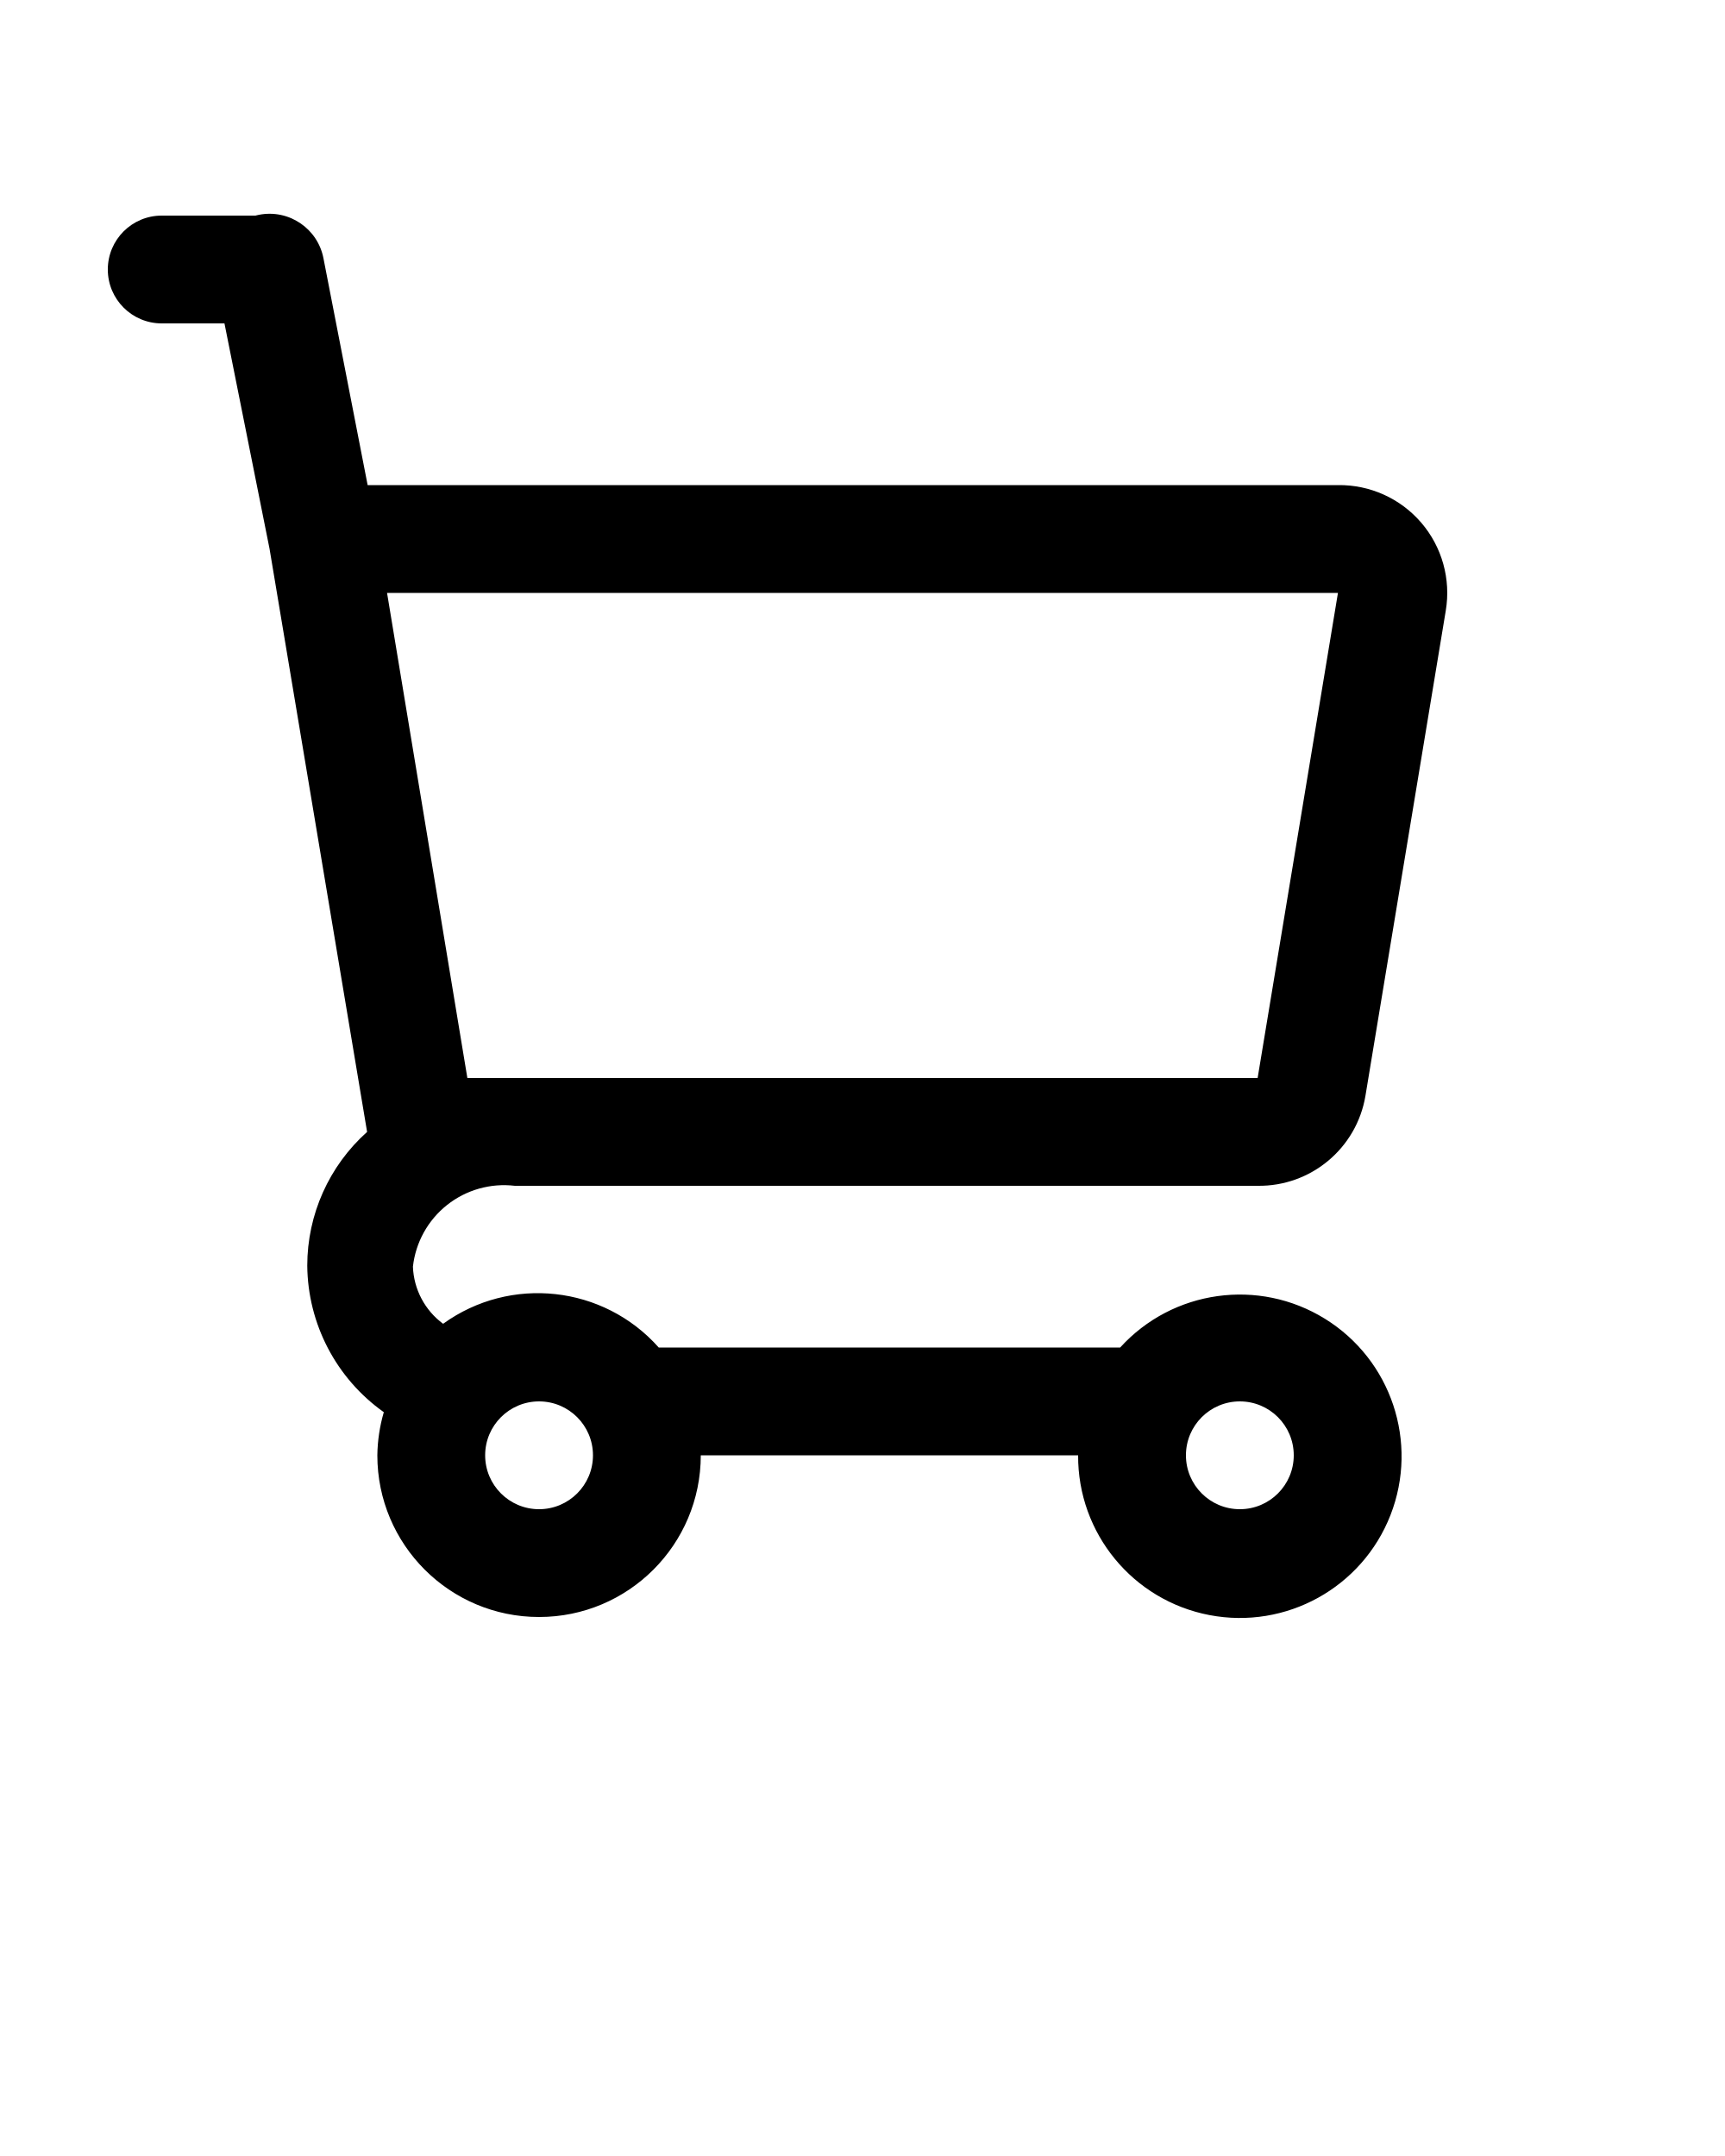
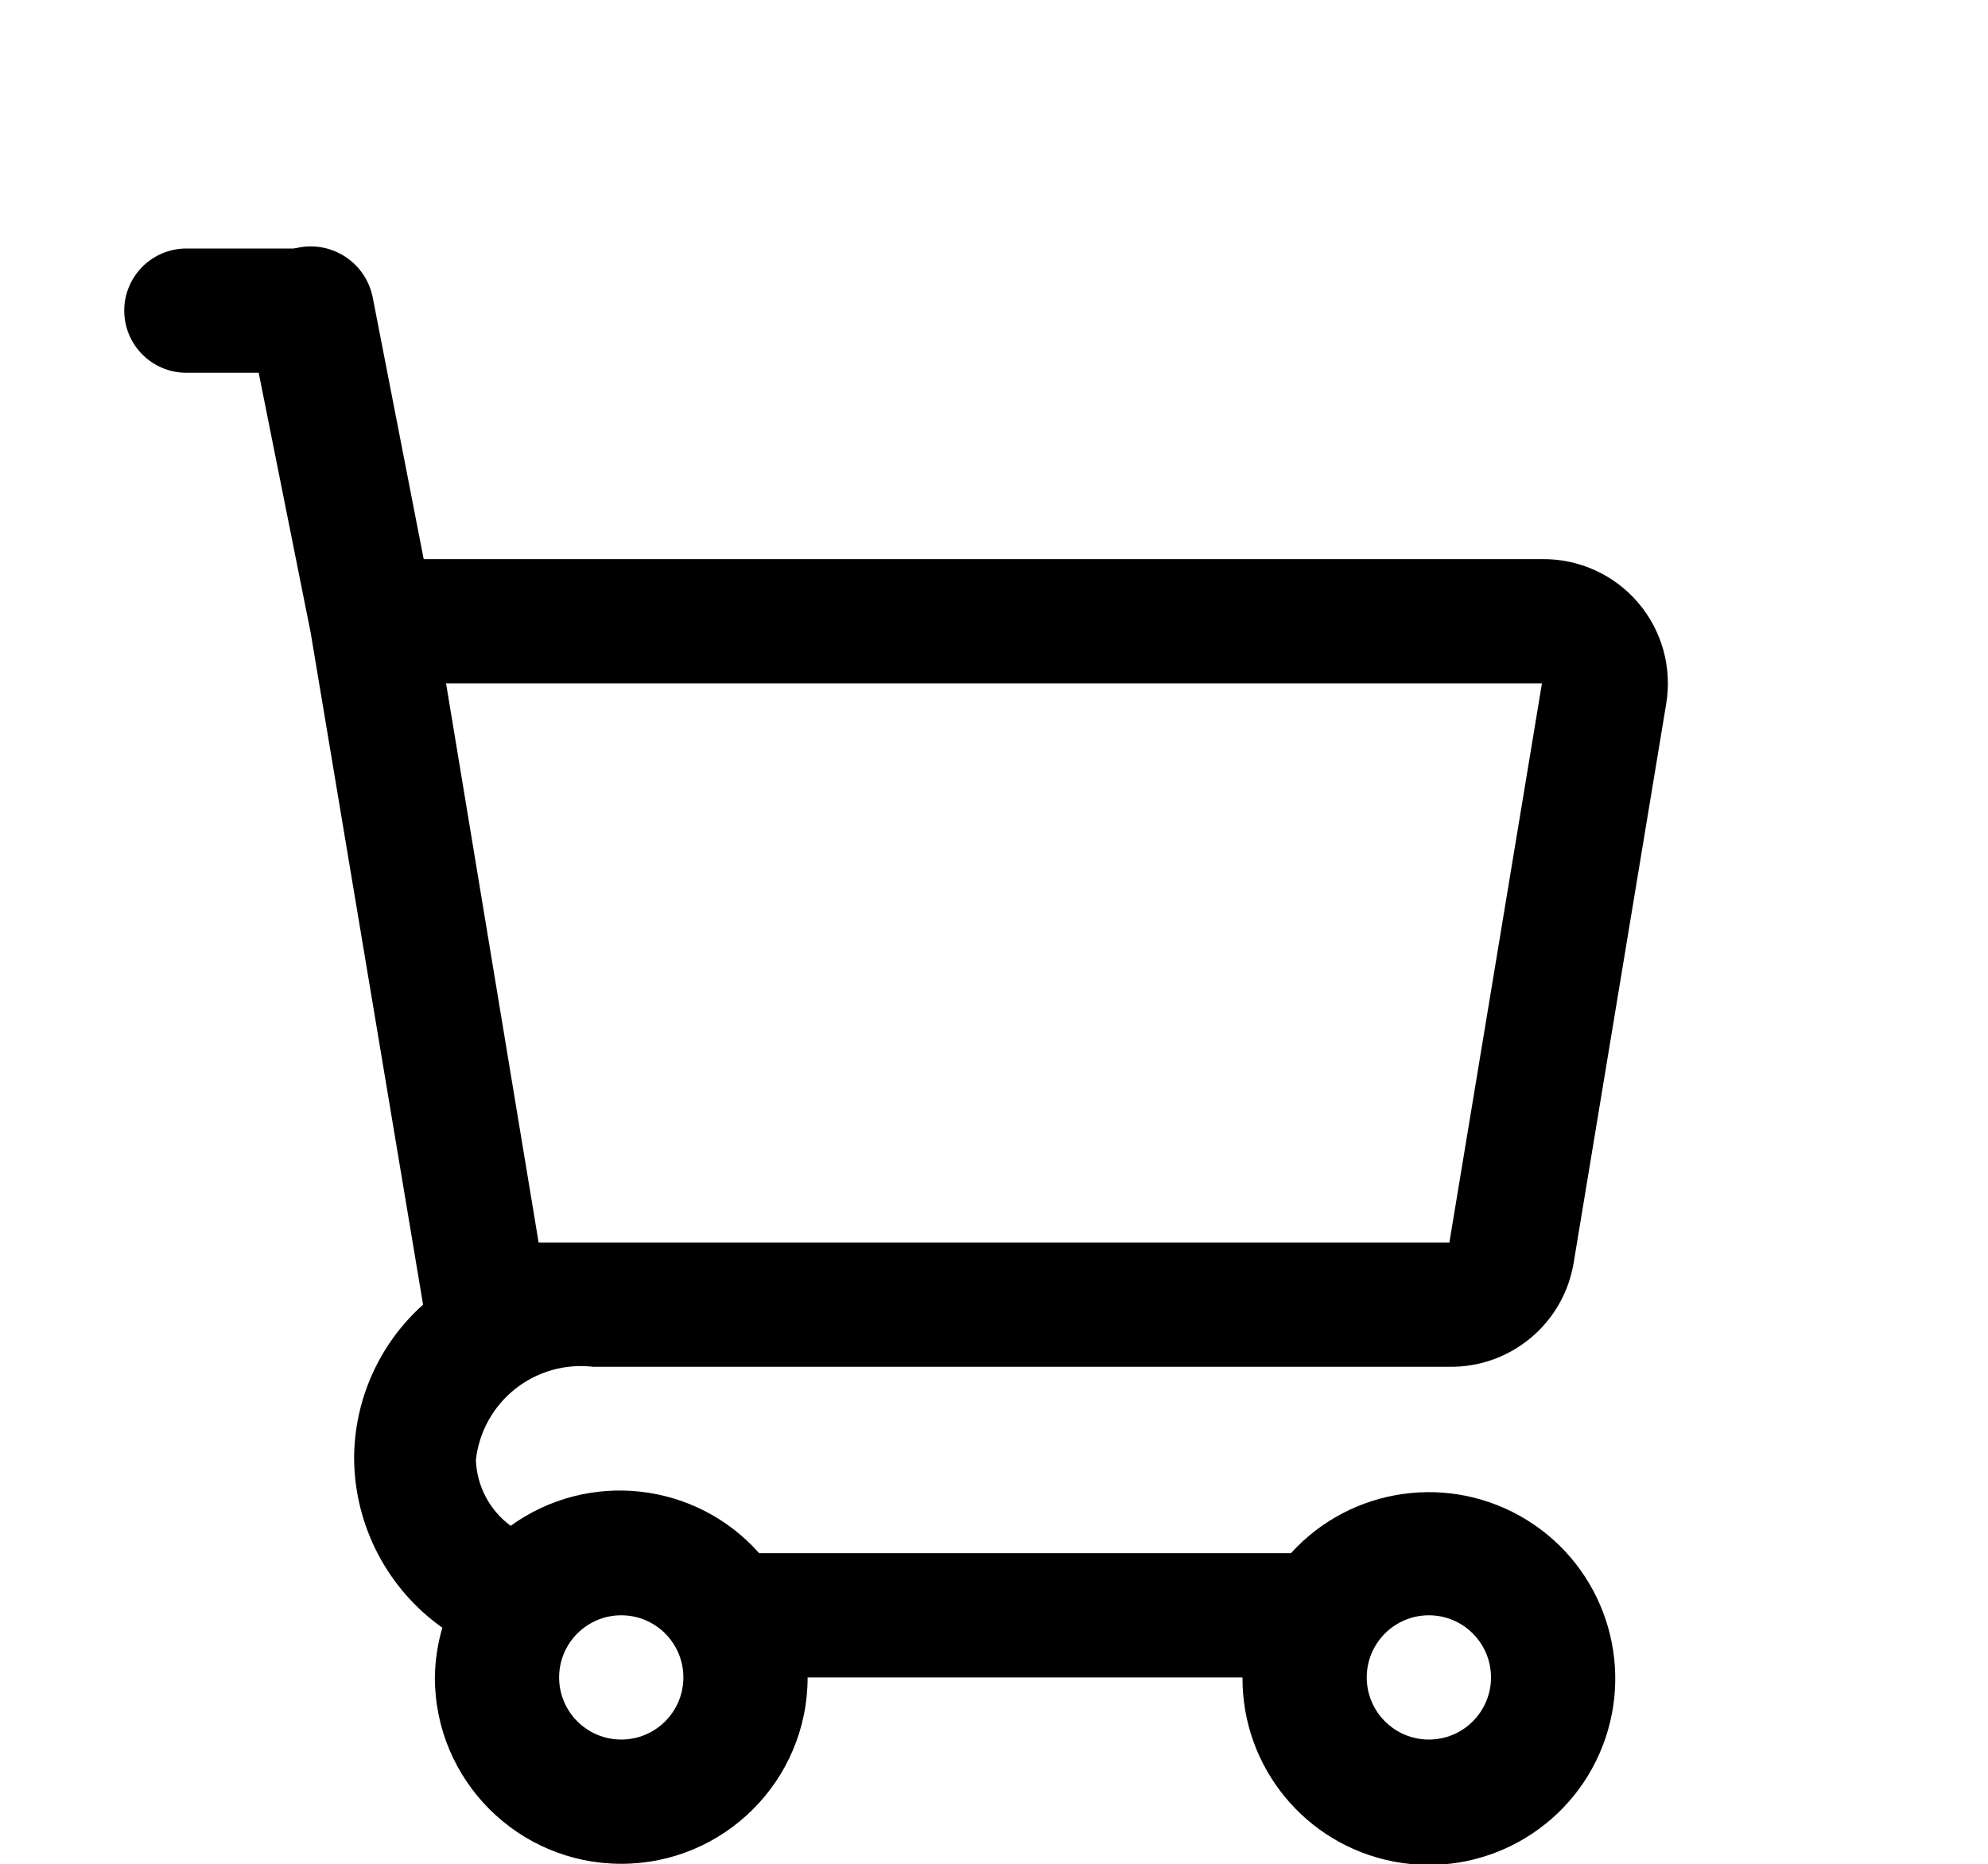
- <svg xmlns="http://www.w3.org/2000/svg" data-name="Layer 1" viewBox="0 0 32 40" x="0px" y="0px">
+ <svg xmlns="http://www.w3.org/2000/svg" data-name="Layer 1" viewBox="0 0 32 30" x="0px" y="0px">
  <path d="M5,6H3A1,1,0,0,1,3,4H5A1,1,0,0,1,5,6Z" />
  <path d="M9.55,22H23.33a2,2,0,0,0,2-1.67l1.49-9a2,2,0,0,0-2-2.33h-18L6,4.79a1,1,0,1,0-2,.39l1,5L6.81,21A3.33,3.33,0,0,0,5.7,23.48,3.37,3.37,0,0,0,7.12,26.2,3,3,0,0,0,7,27a3,3,0,0,0,6,0h7a3,3,0,1,0,.78-2H12.22a3,3,0,0,0-4-.44,1.38,1.38,0,0,1-.56-1.06A1.7,1.7,0,0,1,9.55,22ZM23,26a1,1,0,1,1-1,1A1,1,0,0,1,23,26Zm.33-5V20h0Zm1.49-10-1.49,9H8.67L7.18,11ZM10,26a1,1,0,1,1-1,1A1,1,0,0,1,10,26Z" />
</svg>
